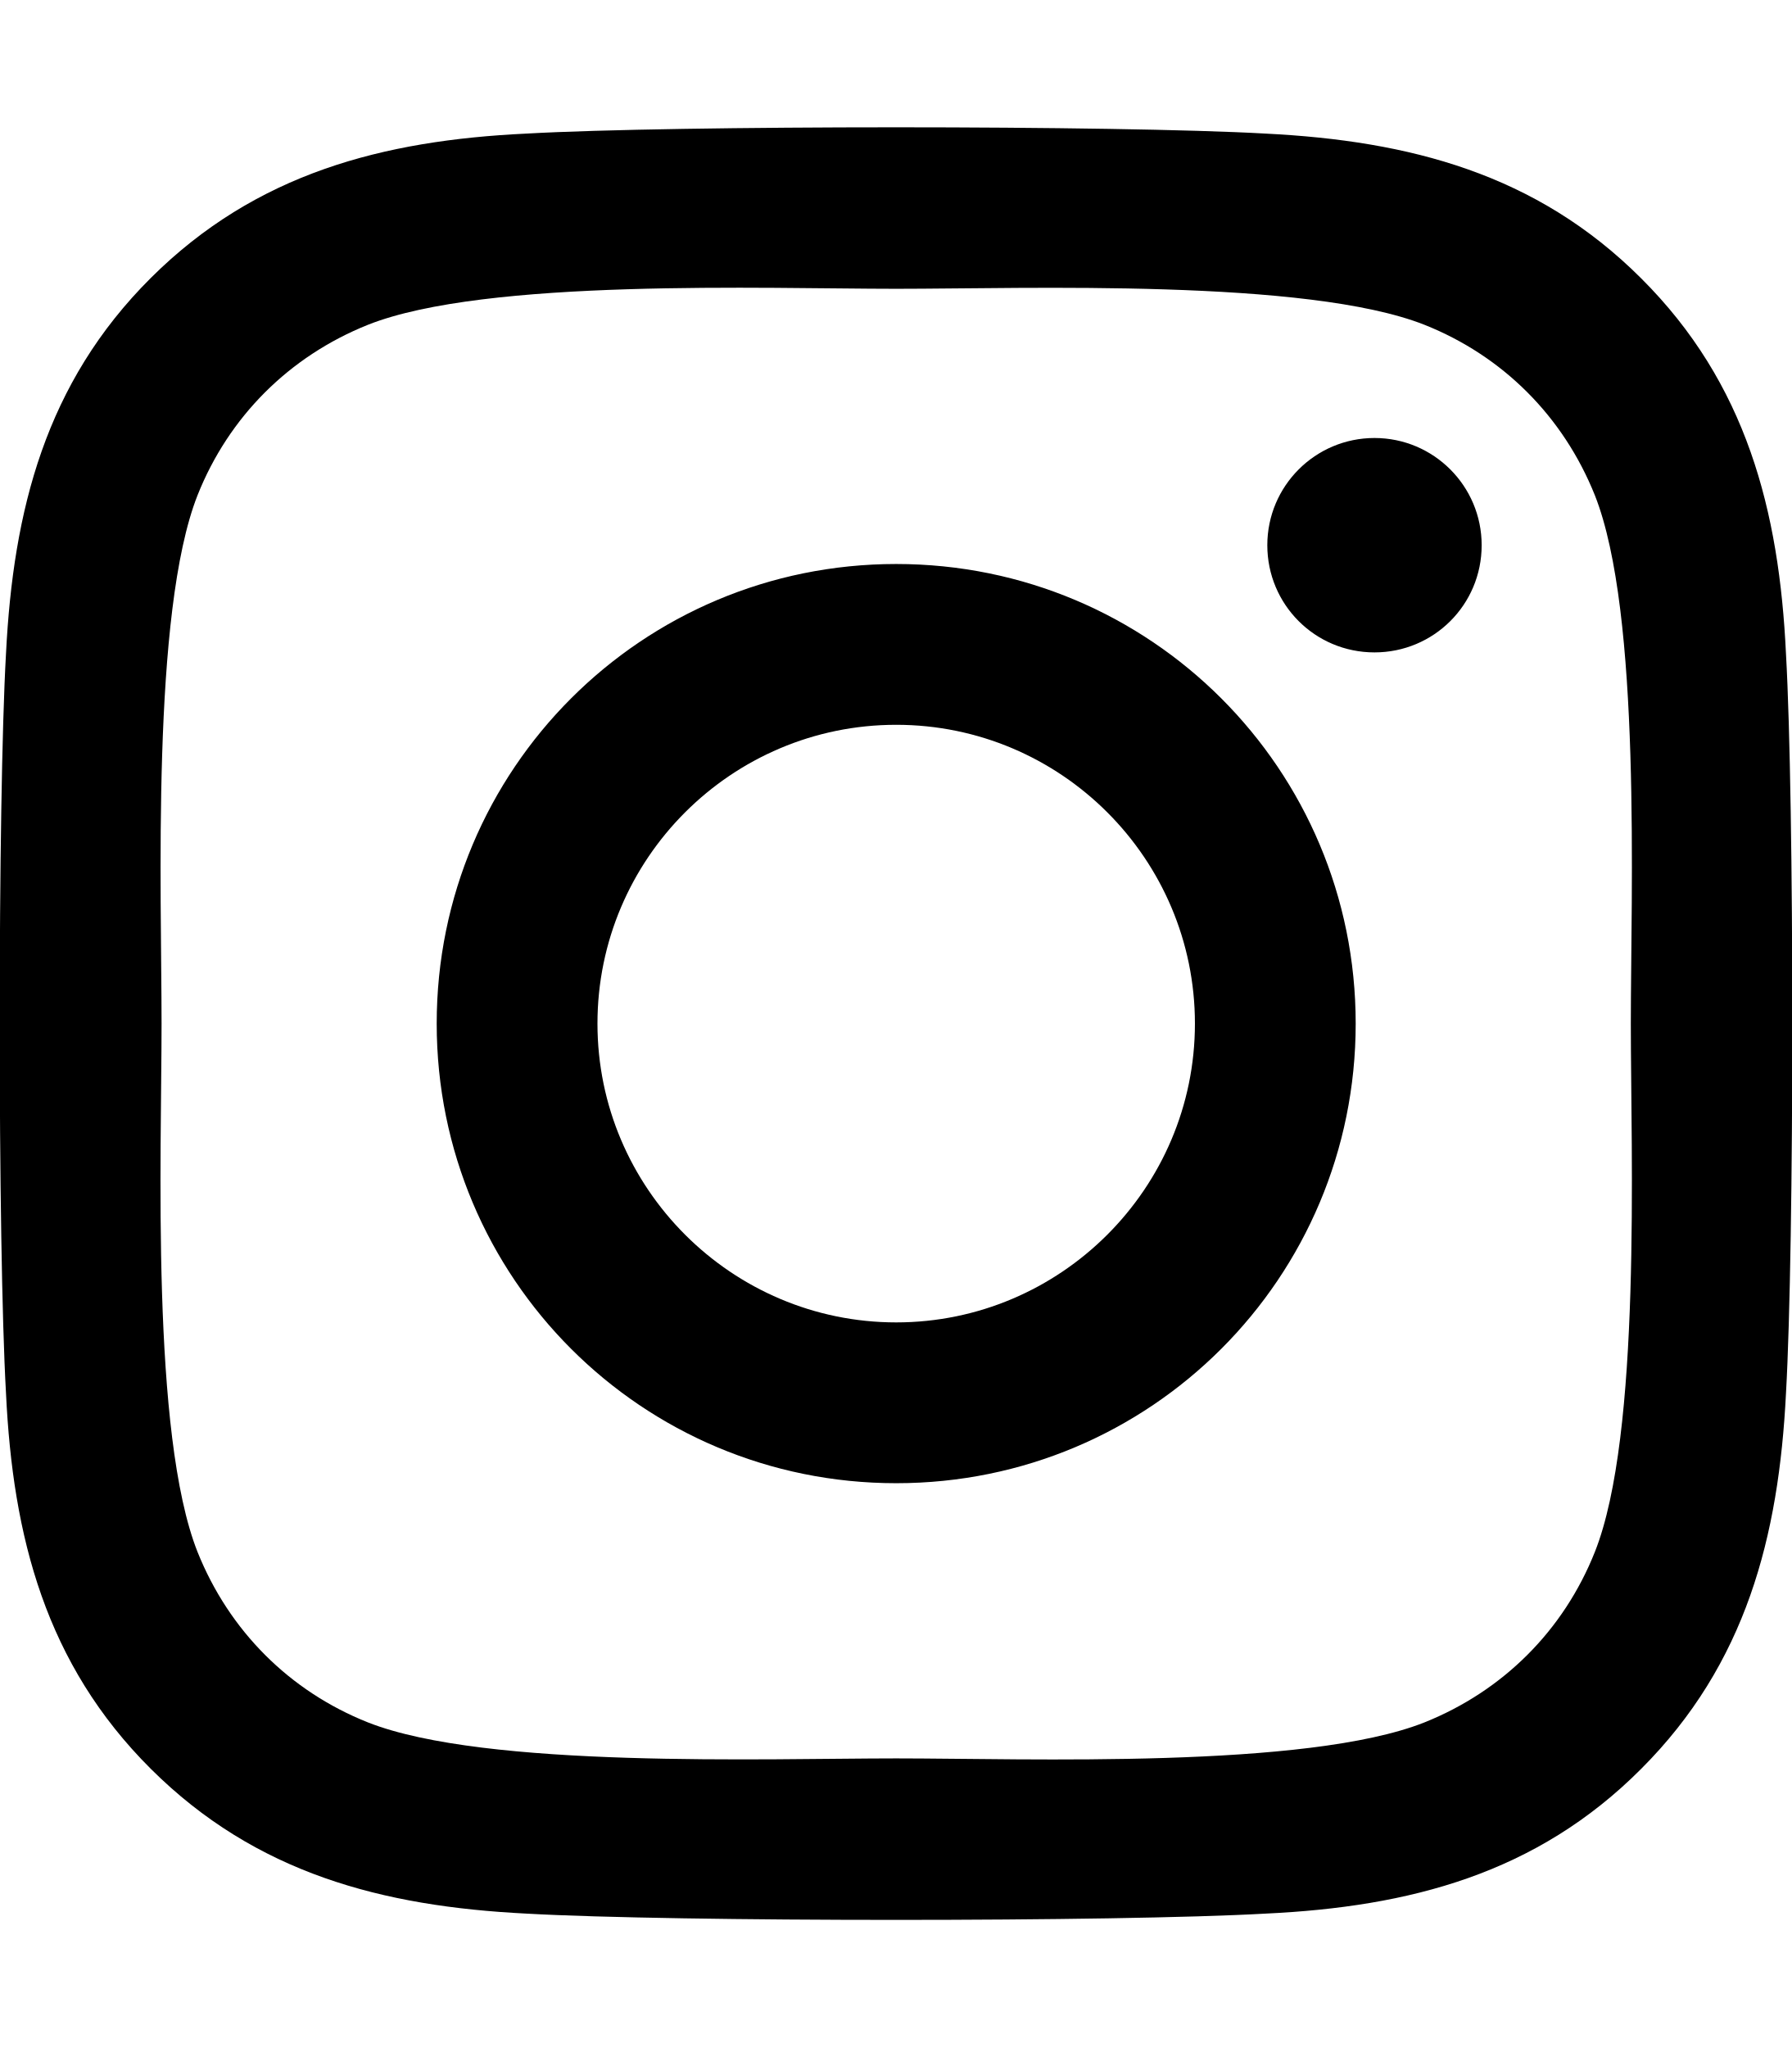
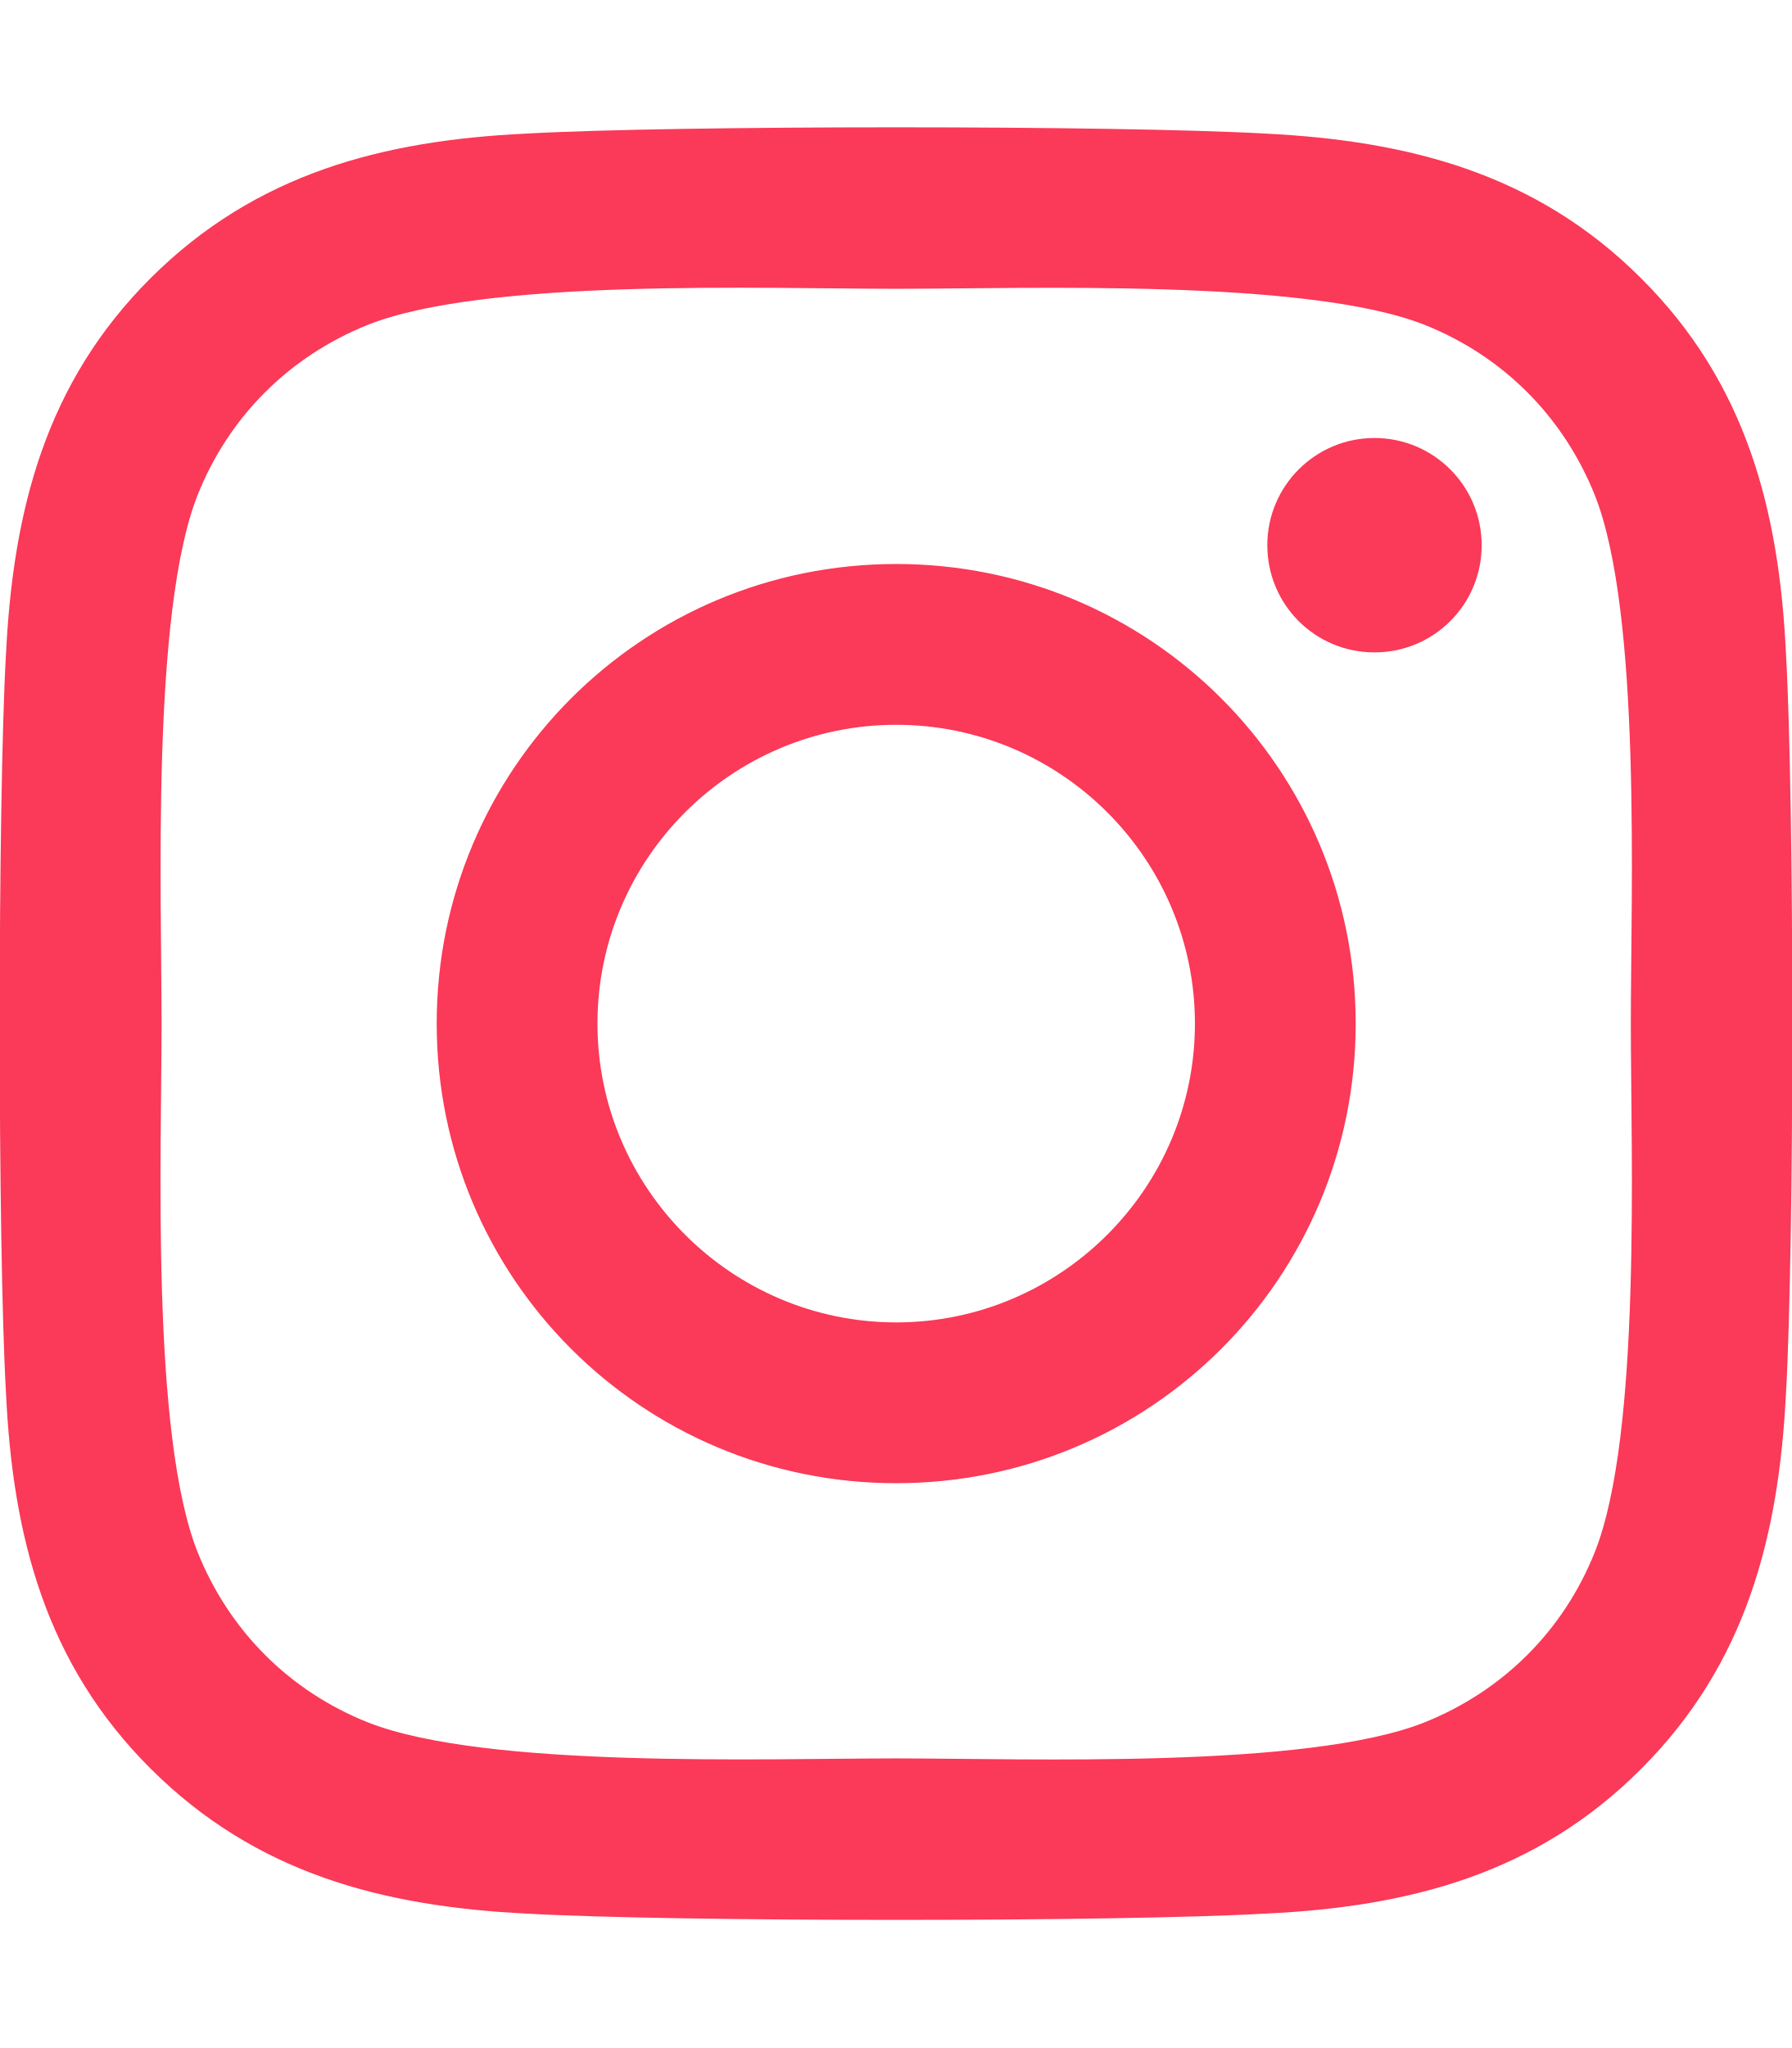
- <svg xmlns="http://www.w3.org/2000/svg" width="3rem" height="3rem" fill="black" viewBox="0 0 448 512">
-   <path d="M224.1 141c-63.6 0-114.9 51.3-114.9 114.9s51.3 114.9 114.9 114.9S339 319.5 339 255.9S287.7 141 224.1 141zm0 189.6c-41.1 0-74.7-33.5-74.7-74.7s33.5-74.7 74.7-74.7s74.7 33.5 74.7 74.7s-33.6 74.7-74.7 74.7zm146.4-194.3c0 14.9-12 26.8-26.8 26.8c-14.9 0-26.8-12-26.8-26.8s12-26.8 26.8-26.8s26.8 12 26.8 26.8zm76.1 27.2c-1.7-35.9-9.9-67.7-36.2-93.9c-26.2-26.2-58-34.4-93.9-36.2c-37-2.1-147.9-2.1-184.9 0c-35.8 1.7-67.6 9.9-93.9 36.1s-34.4 58-36.2 93.9c-2.1 37-2.1 147.9 0 184.9c1.7 35.9 9.9 67.7 36.2 93.9s58 34.4 93.9 36.2c37 2.1 147.9 2.1 184.9 0c35.9-1.7 67.7-9.9 93.9-36.2c26.2-26.2 34.4-58 36.2-93.9c2.1-37 2.1-147.8 0-184.8zM398.8 388c-7.8 19.6-22.9 34.7-42.6 42.6c-29.5 11.7-99.5 9-132.1 9s-102.7 2.6-132.1-9c-19.6-7.8-34.7-22.9-42.6-42.6c-11.7-29.5-9-99.5-9-132.1s-2.6-102.7 9-132.1c7.8-19.6 22.9-34.7 42.6-42.6c29.5-11.7 99.5-9 132.1-9s102.7-2.6 132.1 9c19.6 7.8 34.7 22.9 42.6 42.6c11.7 29.5 9 99.5 9 132.1s2.7 102.7-9 132.1z" fill="black" />
+ <svg xmlns="http://www.w3.org/2000/svg" width="3rem" height="3rem" fill="#fb3958" viewBox="0 0 448 512">
+   <path d="M224.1 141c-63.6 0-114.9 51.3-114.9 114.9s51.3 114.9 114.9 114.9S339 319.5 339 255.9S287.7 141 224.1 141zm0 189.6c-41.1 0-74.7-33.5-74.7-74.7s33.5-74.7 74.7-74.7s74.7 33.5 74.7 74.7s-33.6 74.7-74.7 74.7zm146.4-194.3c0 14.9-12 26.8-26.8 26.8c-14.9 0-26.8-12-26.8-26.8s12-26.8 26.8-26.8s26.8 12 26.8 26.8zm76.1 27.2c-1.7-35.9-9.9-67.7-36.2-93.9c-26.2-26.2-58-34.4-93.9-36.2c-37-2.1-147.9-2.1-184.9 0c-35.8 1.7-67.6 9.9-93.9 36.1s-34.4 58-36.2 93.9c-2.1 37-2.1 147.9 0 184.9c1.7 35.9 9.9 67.7 36.2 93.9s58 34.4 93.9 36.2c37 2.1 147.9 2.1 184.9 0c35.9-1.7 67.7-9.9 93.9-36.2c26.2-26.2 34.4-58 36.2-93.9c2.1-37 2.1-147.8 0-184.8zM398.8 388c-7.8 19.6-22.9 34.7-42.6 42.6c-29.5 11.7-99.5 9-132.1 9s-102.7 2.6-132.1-9c-19.6-7.8-34.7-22.9-42.6-42.6c-11.7-29.5-9-99.5-9-132.1s-2.6-102.7 9-132.1c7.8-19.6 22.9-34.7 42.6-42.6c29.5-11.7 99.5-9 132.1-9s102.7-2.6 132.1 9c19.6 7.8 34.7 22.9 42.6 42.6c11.7 29.5 9 99.5 9 132.1s2.7 102.7-9 132.1z" fill="#fb3958" />
</svg>
